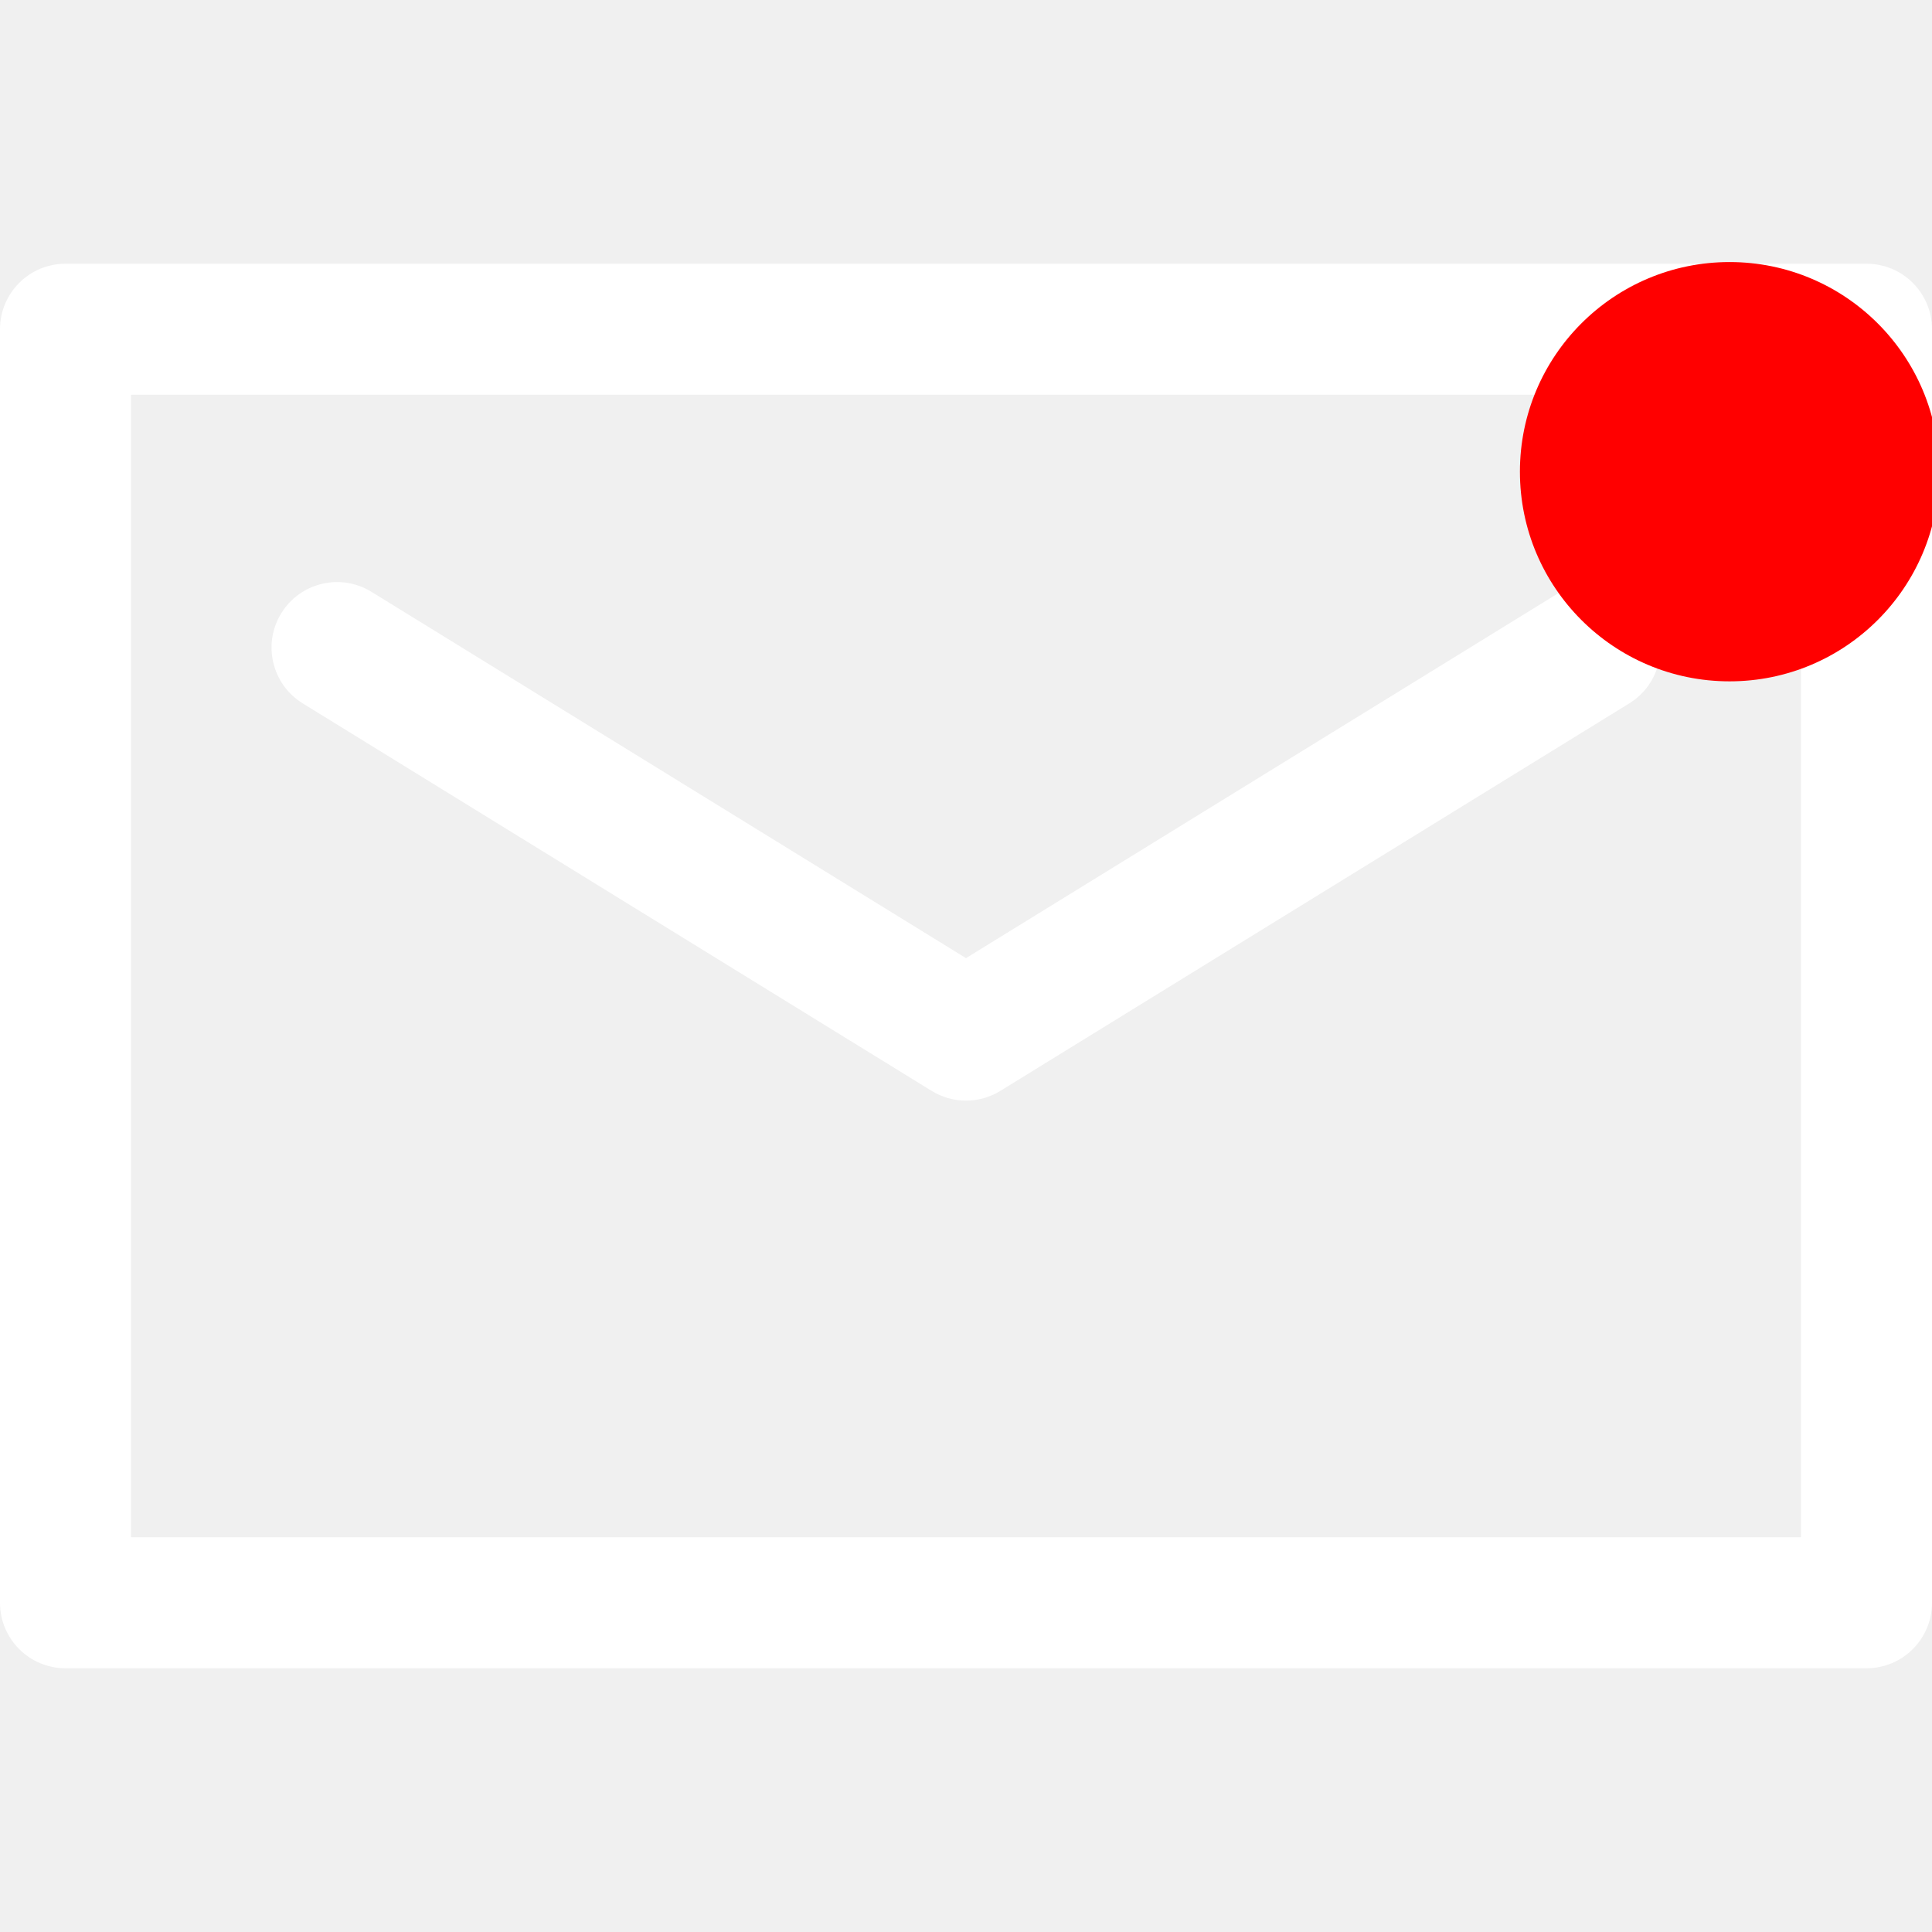
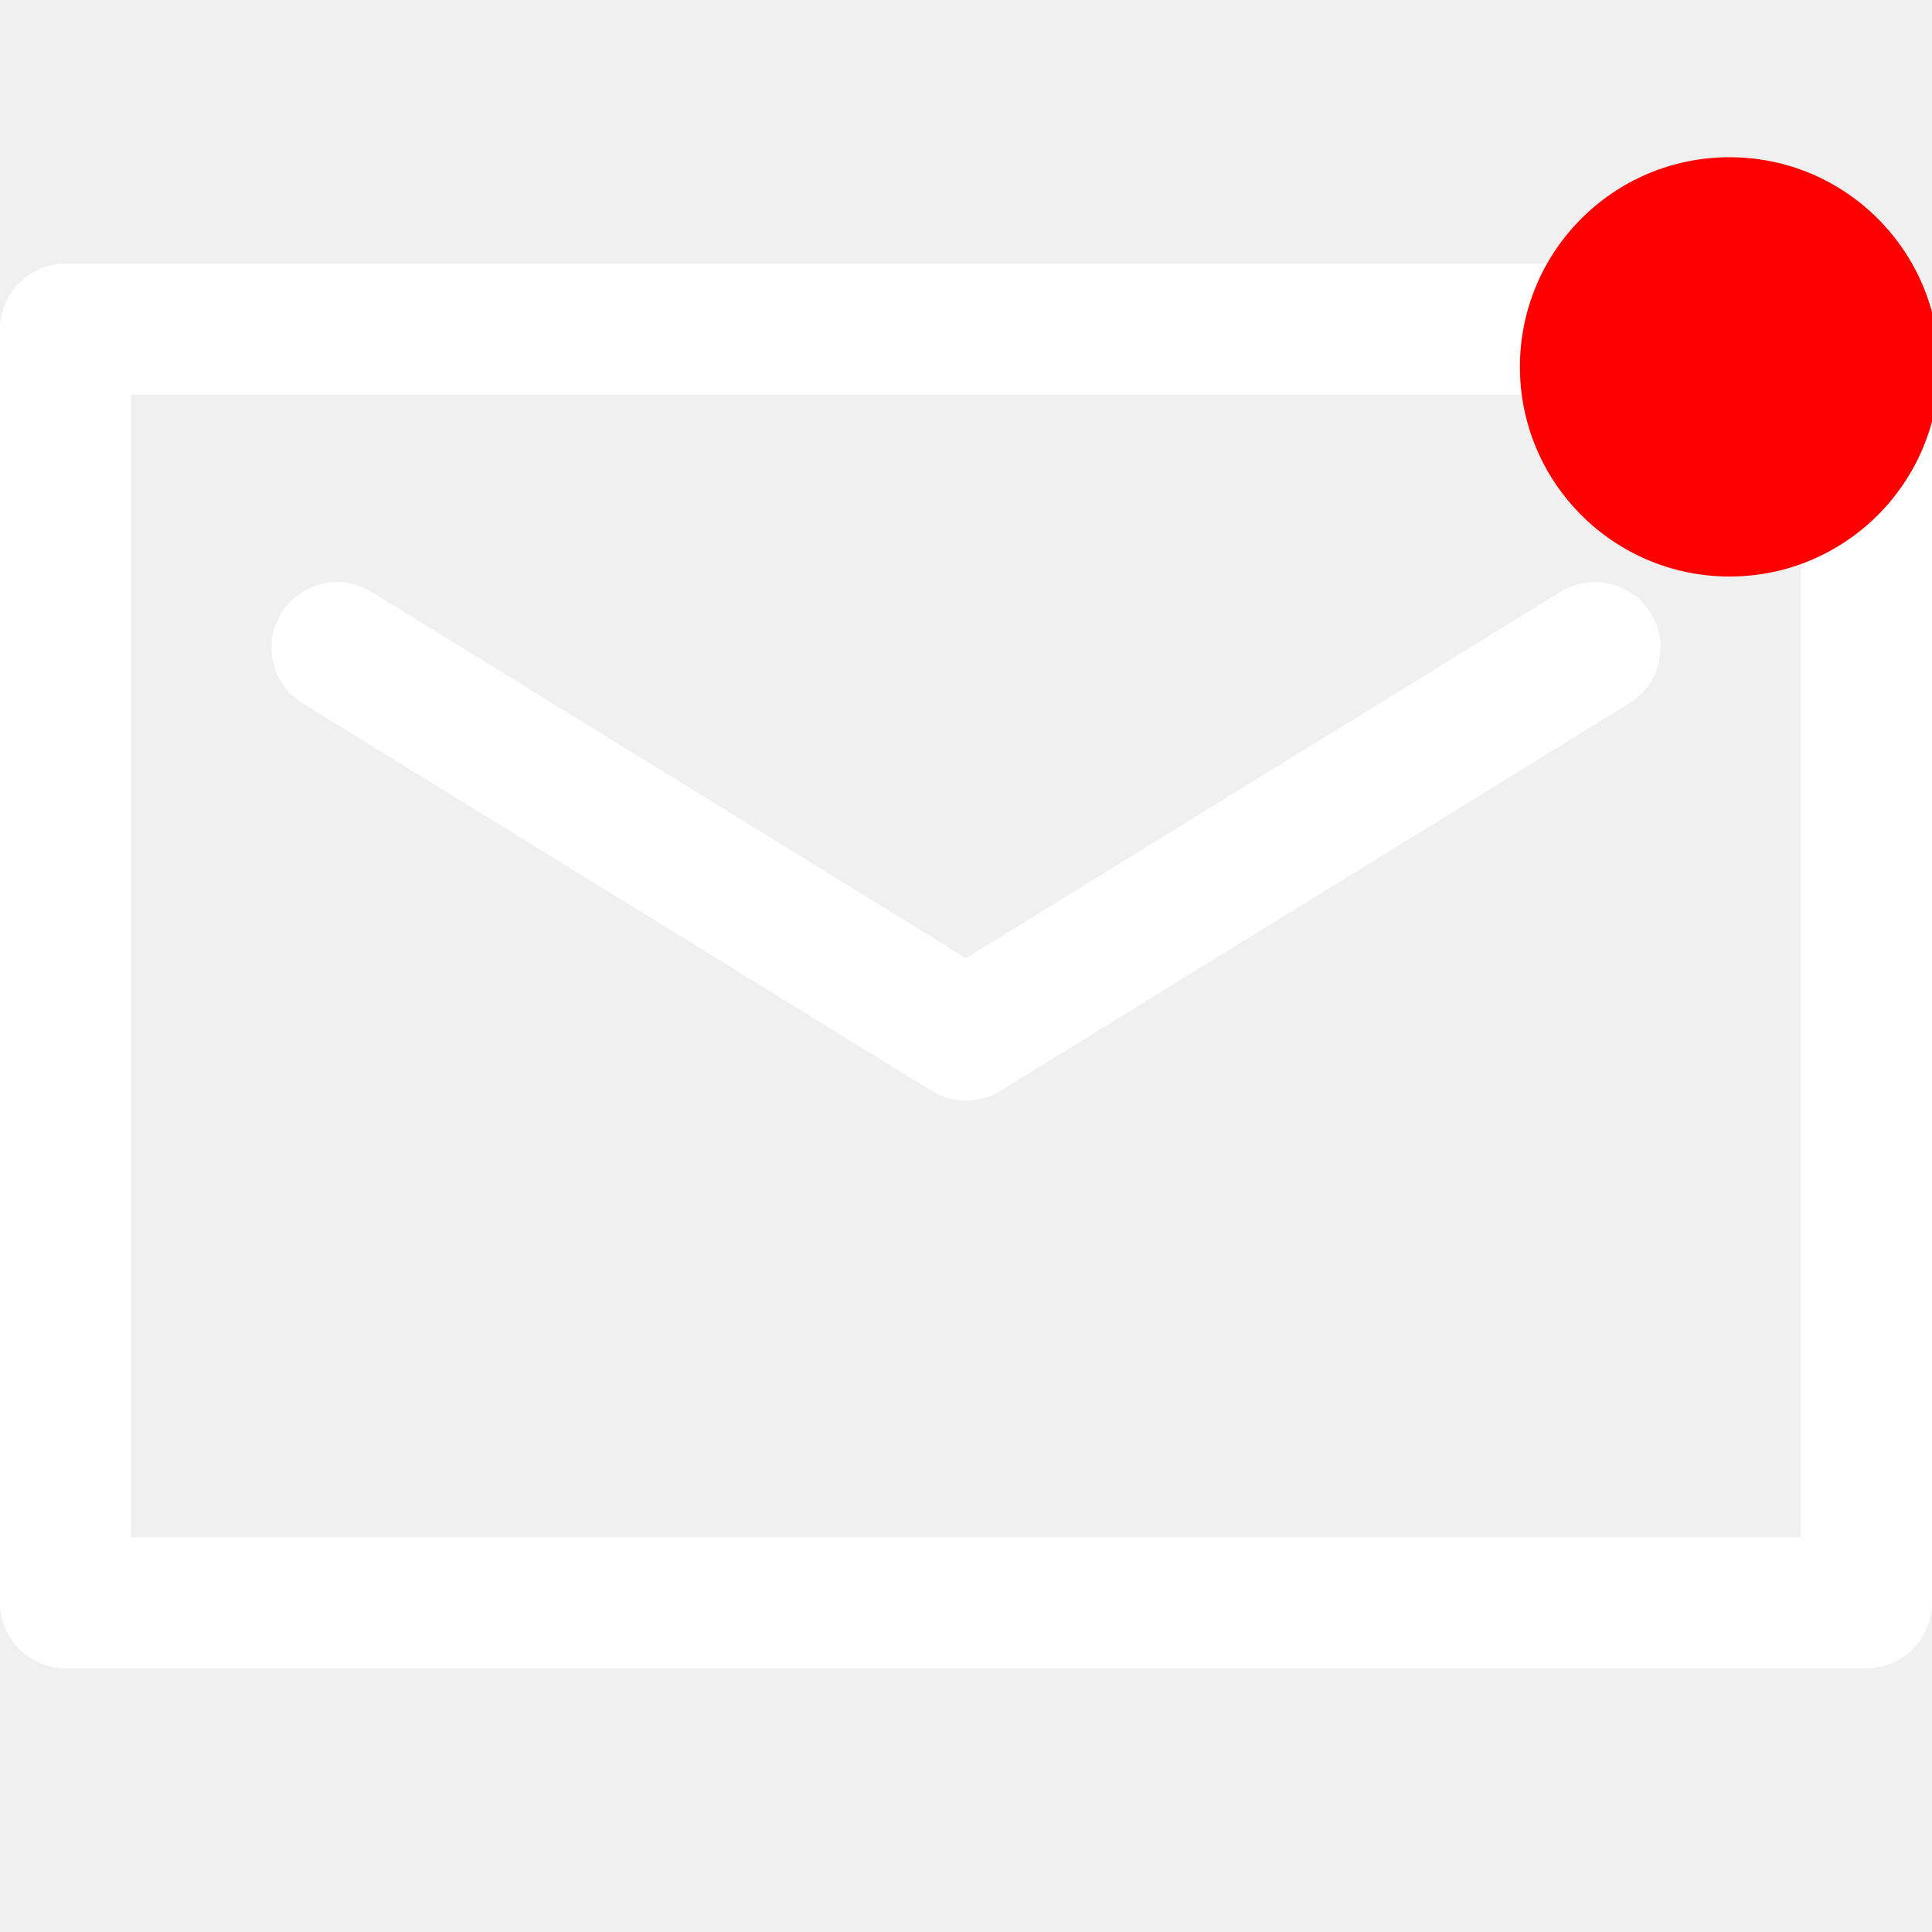
<svg xmlns="http://www.w3.org/2000/svg" fill="#FFF" version="1.1" id="Capa_1" width="27" height="27" viewBox="0 0 368.625 368.625" xml:space="preserve">
  <g>
    <g>
      <path d="M356.125,50.318H12.5c-6.903,0-12.5,5.597-12.5,12.5v242.988c0,6.902,5.597,12.5,12.5,12.5h343.625    c6.902,0,12.5-5.598,12.5-12.5V62.818C368.625,55.916,363.027,50.318,356.125,50.318z M343.625,293.307H25V75.318h318.625V293.307    z" />
      <path d="M57.755,134.201l120,73.937c2.01,1.239,4.283,1.858,6.557,1.858s4.547-0.619,6.557-1.858l120-73.937    c5.877-3.621,7.707-11.322,4.086-17.199s-11.324-7.707-17.199-4.085l-113.444,69.896L70.869,112.917    c-5.875-3.619-13.576-1.793-17.199,4.085C50.048,122.878,51.877,130.58,57.755,134.201z" />
-       <circle cx="330" cy="90" r="40" fill="red" />
+       <circle cx="330" cy="70" r="40" fill="red" />
    </g>
  </g>
</svg>
